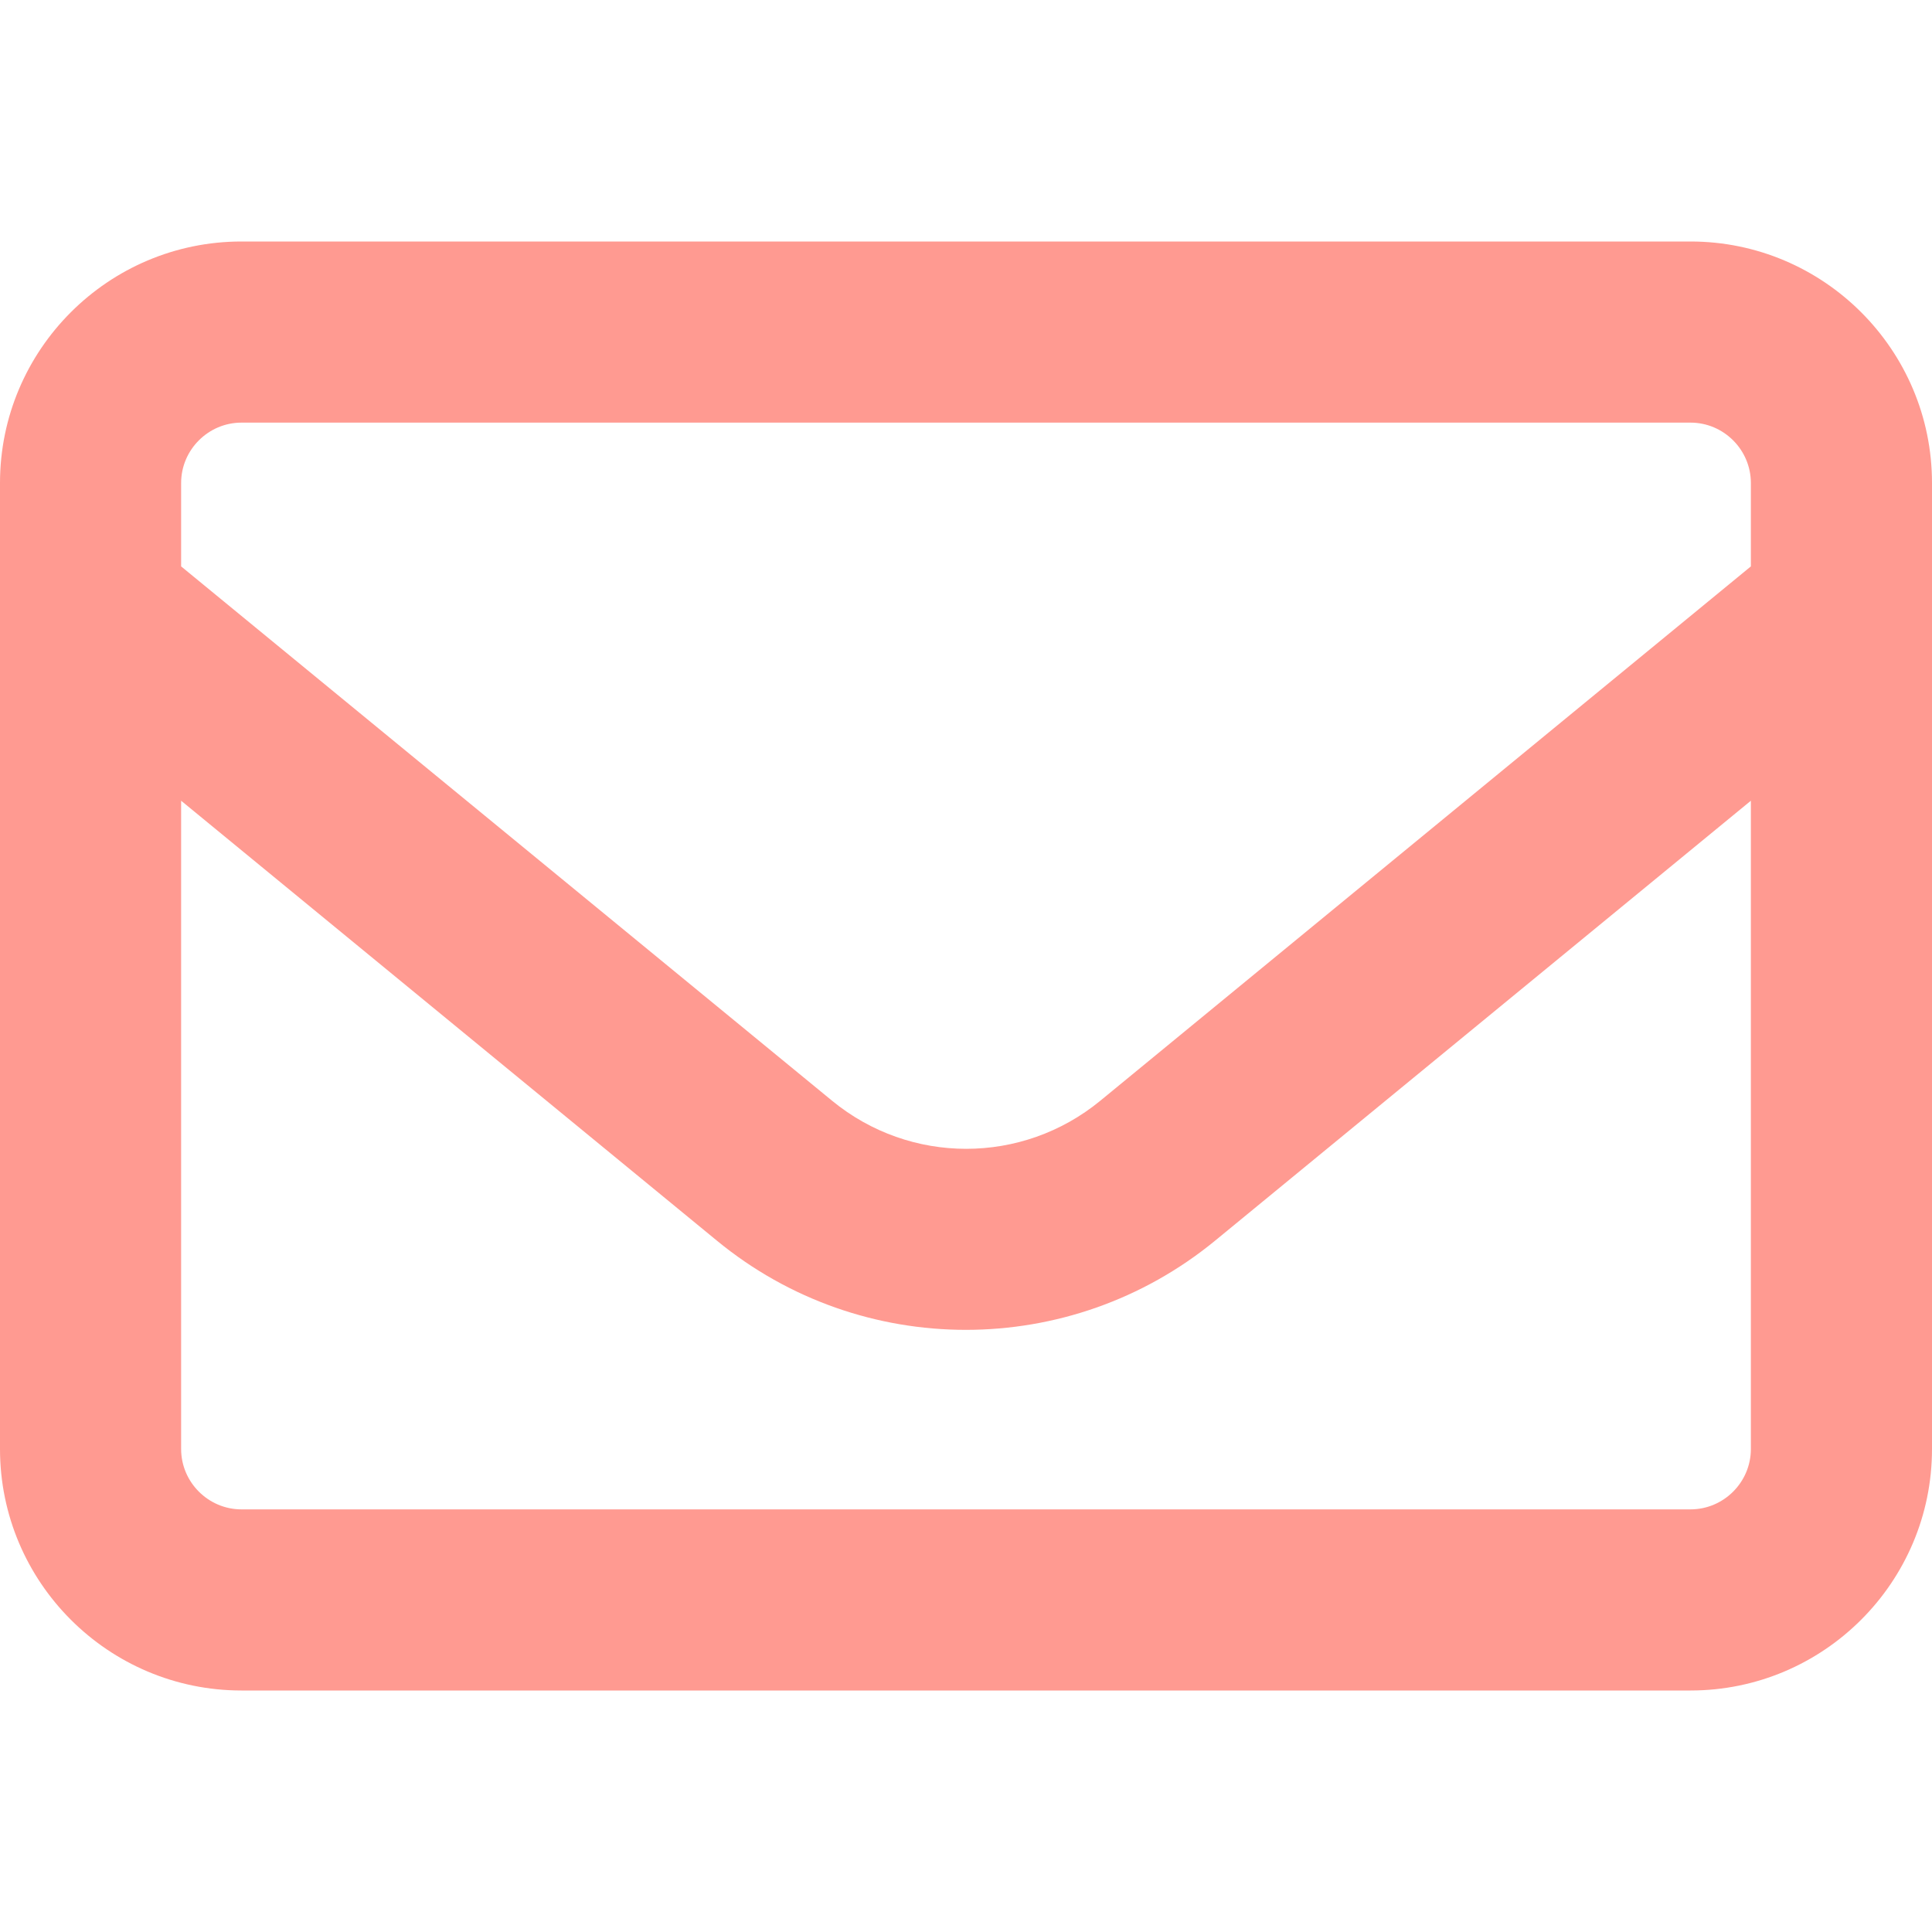
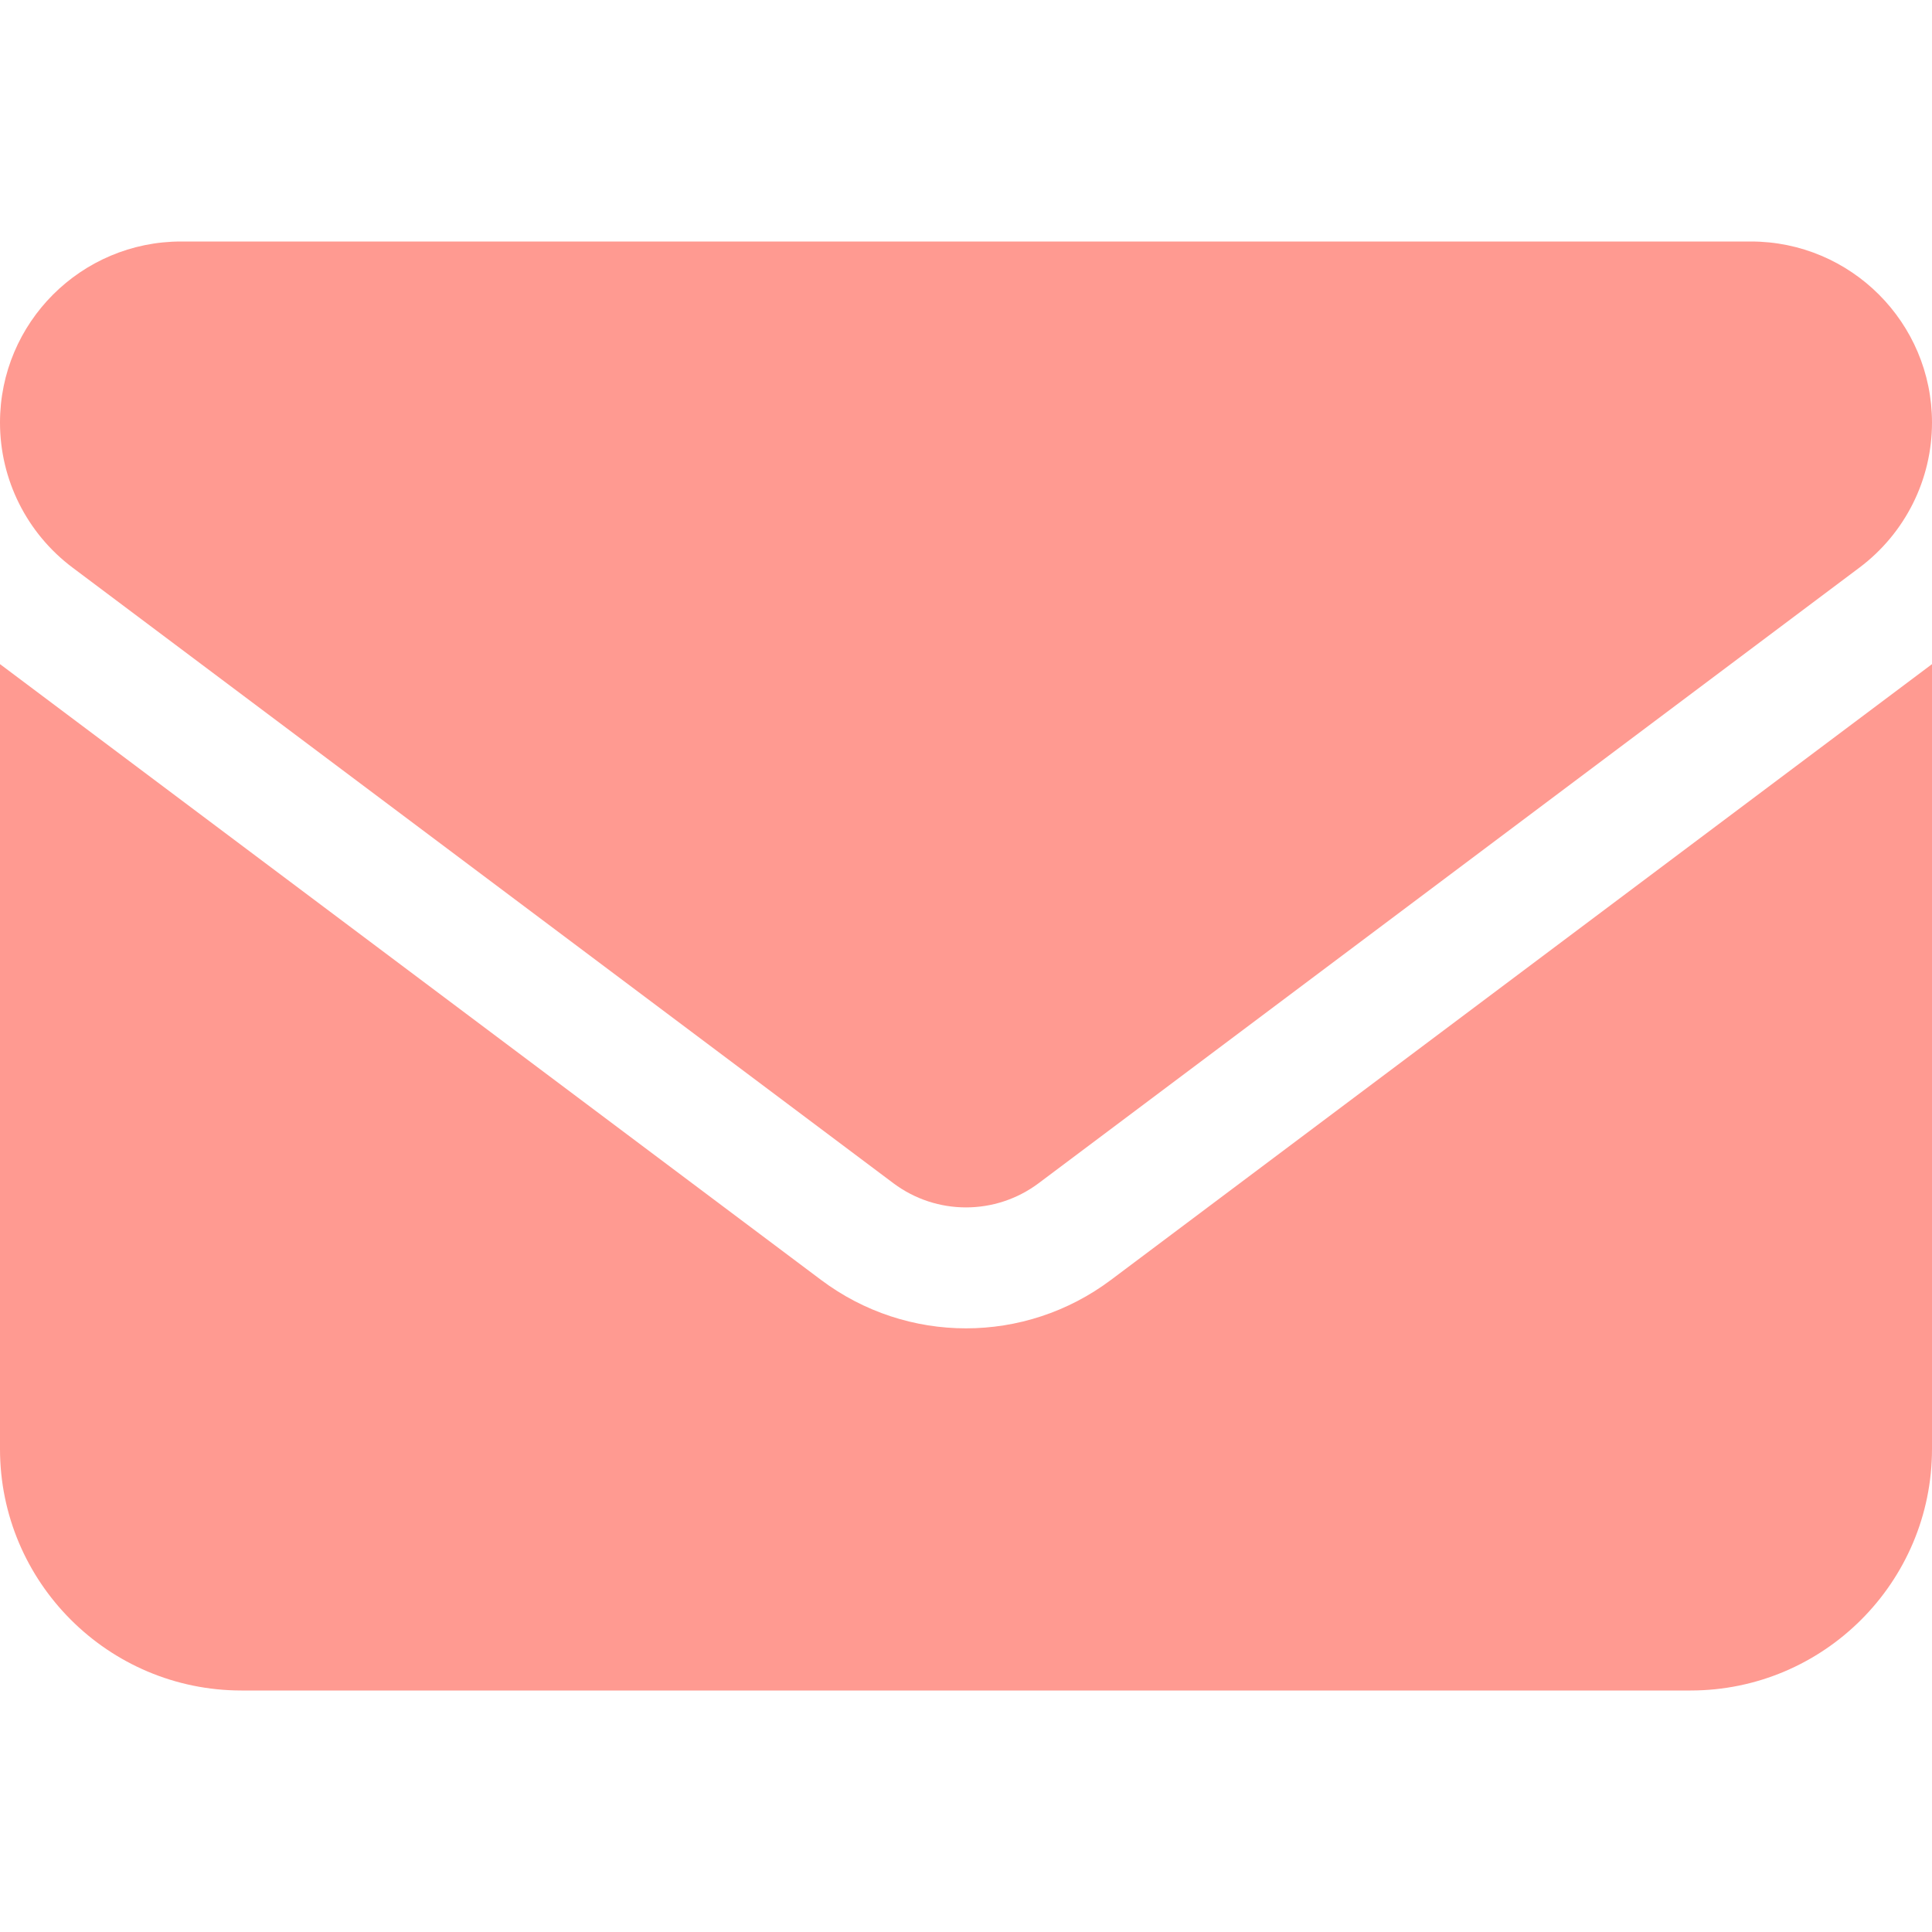
<svg xmlns="http://www.w3.org/2000/svg" viewBox="0 0 512 512">
-   <path fill="#ff9a91" d="M64 112c-8.8 0-16 7.2-16 16l0 22.1L220.5 291.7c20.7 17 50.4 17 71.1 0L464 150.1l0-22.1c0-8.8-7.2-16-16-16L64 112zM48 212.2L48 384c0 8.8 7.2 16 16 16l384 0c8.8 0 16-7.2 16-16l0-171.8L322 328.8c-38.4 31.5-93.7 31.5-132 0L48 212.2zM0 128C0 92.7 28.7 64 64 64l384 0c35.3 0 64 28.7 64 64l0 256c0 35.3-28.7 64-64 64L64 448c-35.3 0-64-28.7-64-64L0 128z" />
+   <path fill="#ff9a91" d="M48 64C21.5 64 0 85.5 0 112c0 15.1 7.1 29.3 19.2 38.4L236.8 313.6c11.4 8.5 27 8.5 38.4 0L492.8 150.4c12.1-9.1 19.2-23.3 19.2-38.4c0-26.5-21.5-48-48-48L48 64zM0 176L0 384c0 35.3 28.7 64 64 64l384 0c35.3 0 64-28.7 64-64l0-208L294.4 339.2c-22.8 17.1-54 17.1-76.8 0L0 176z" />
</svg>
